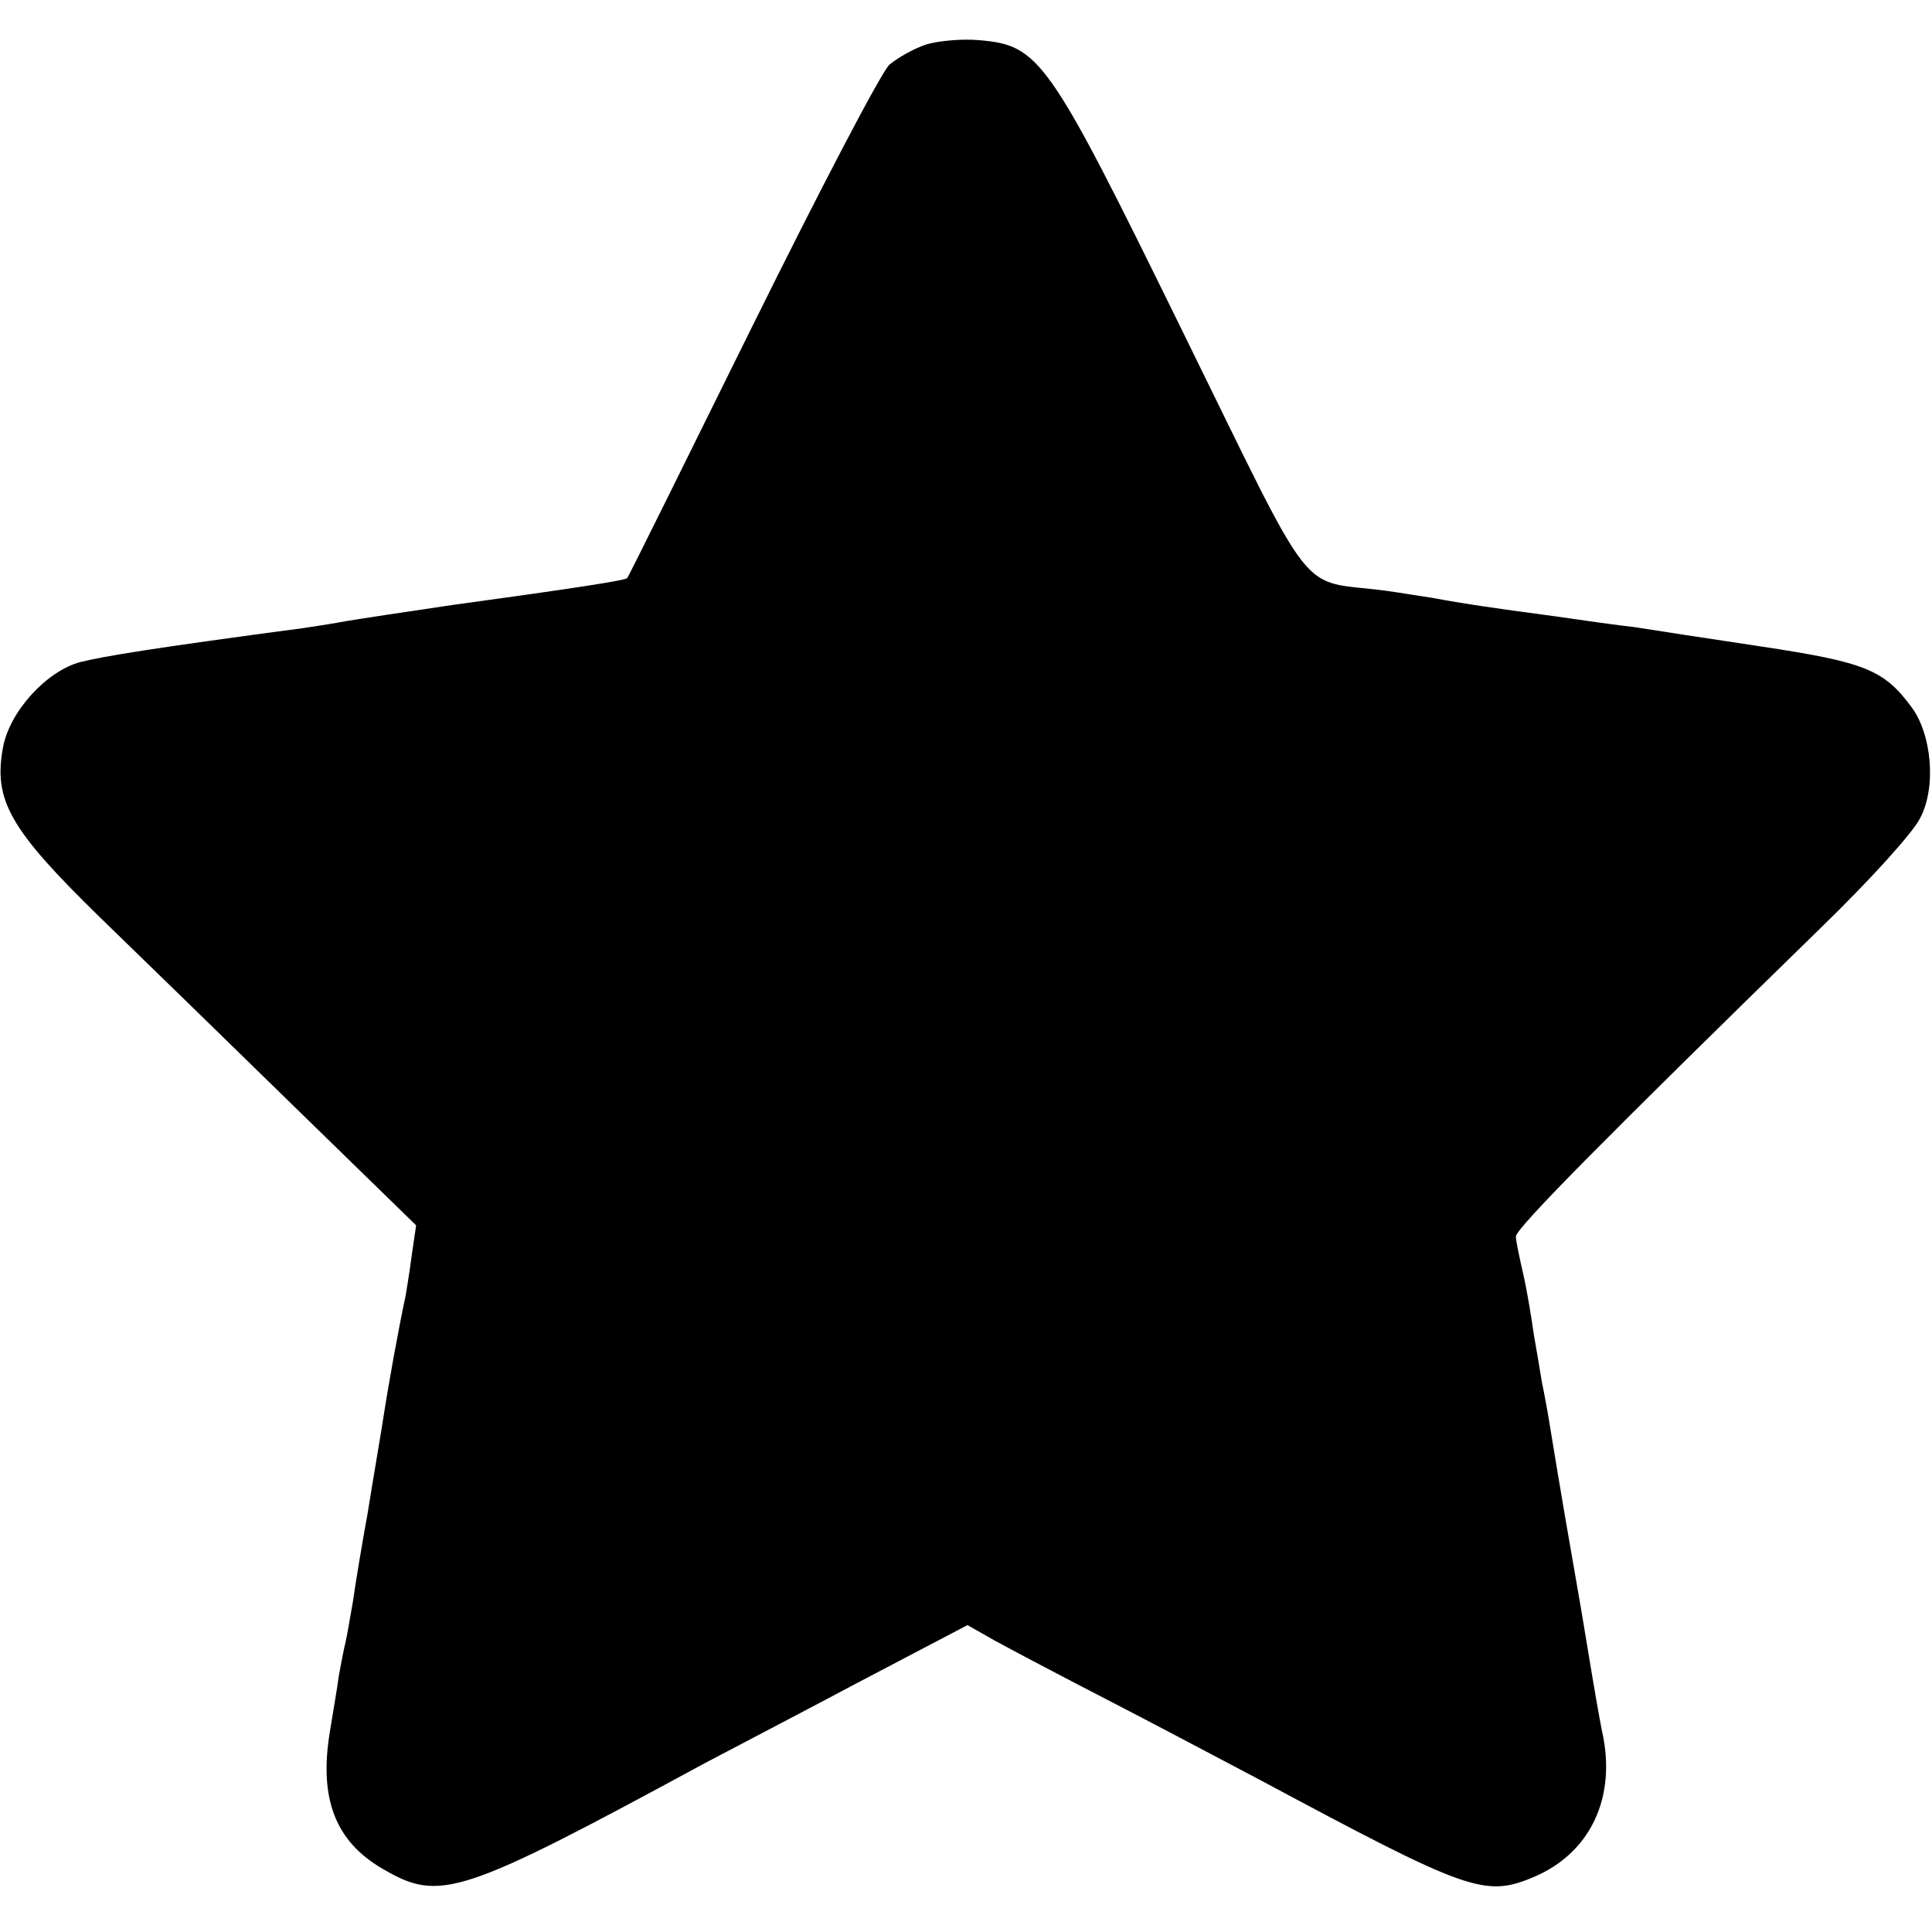
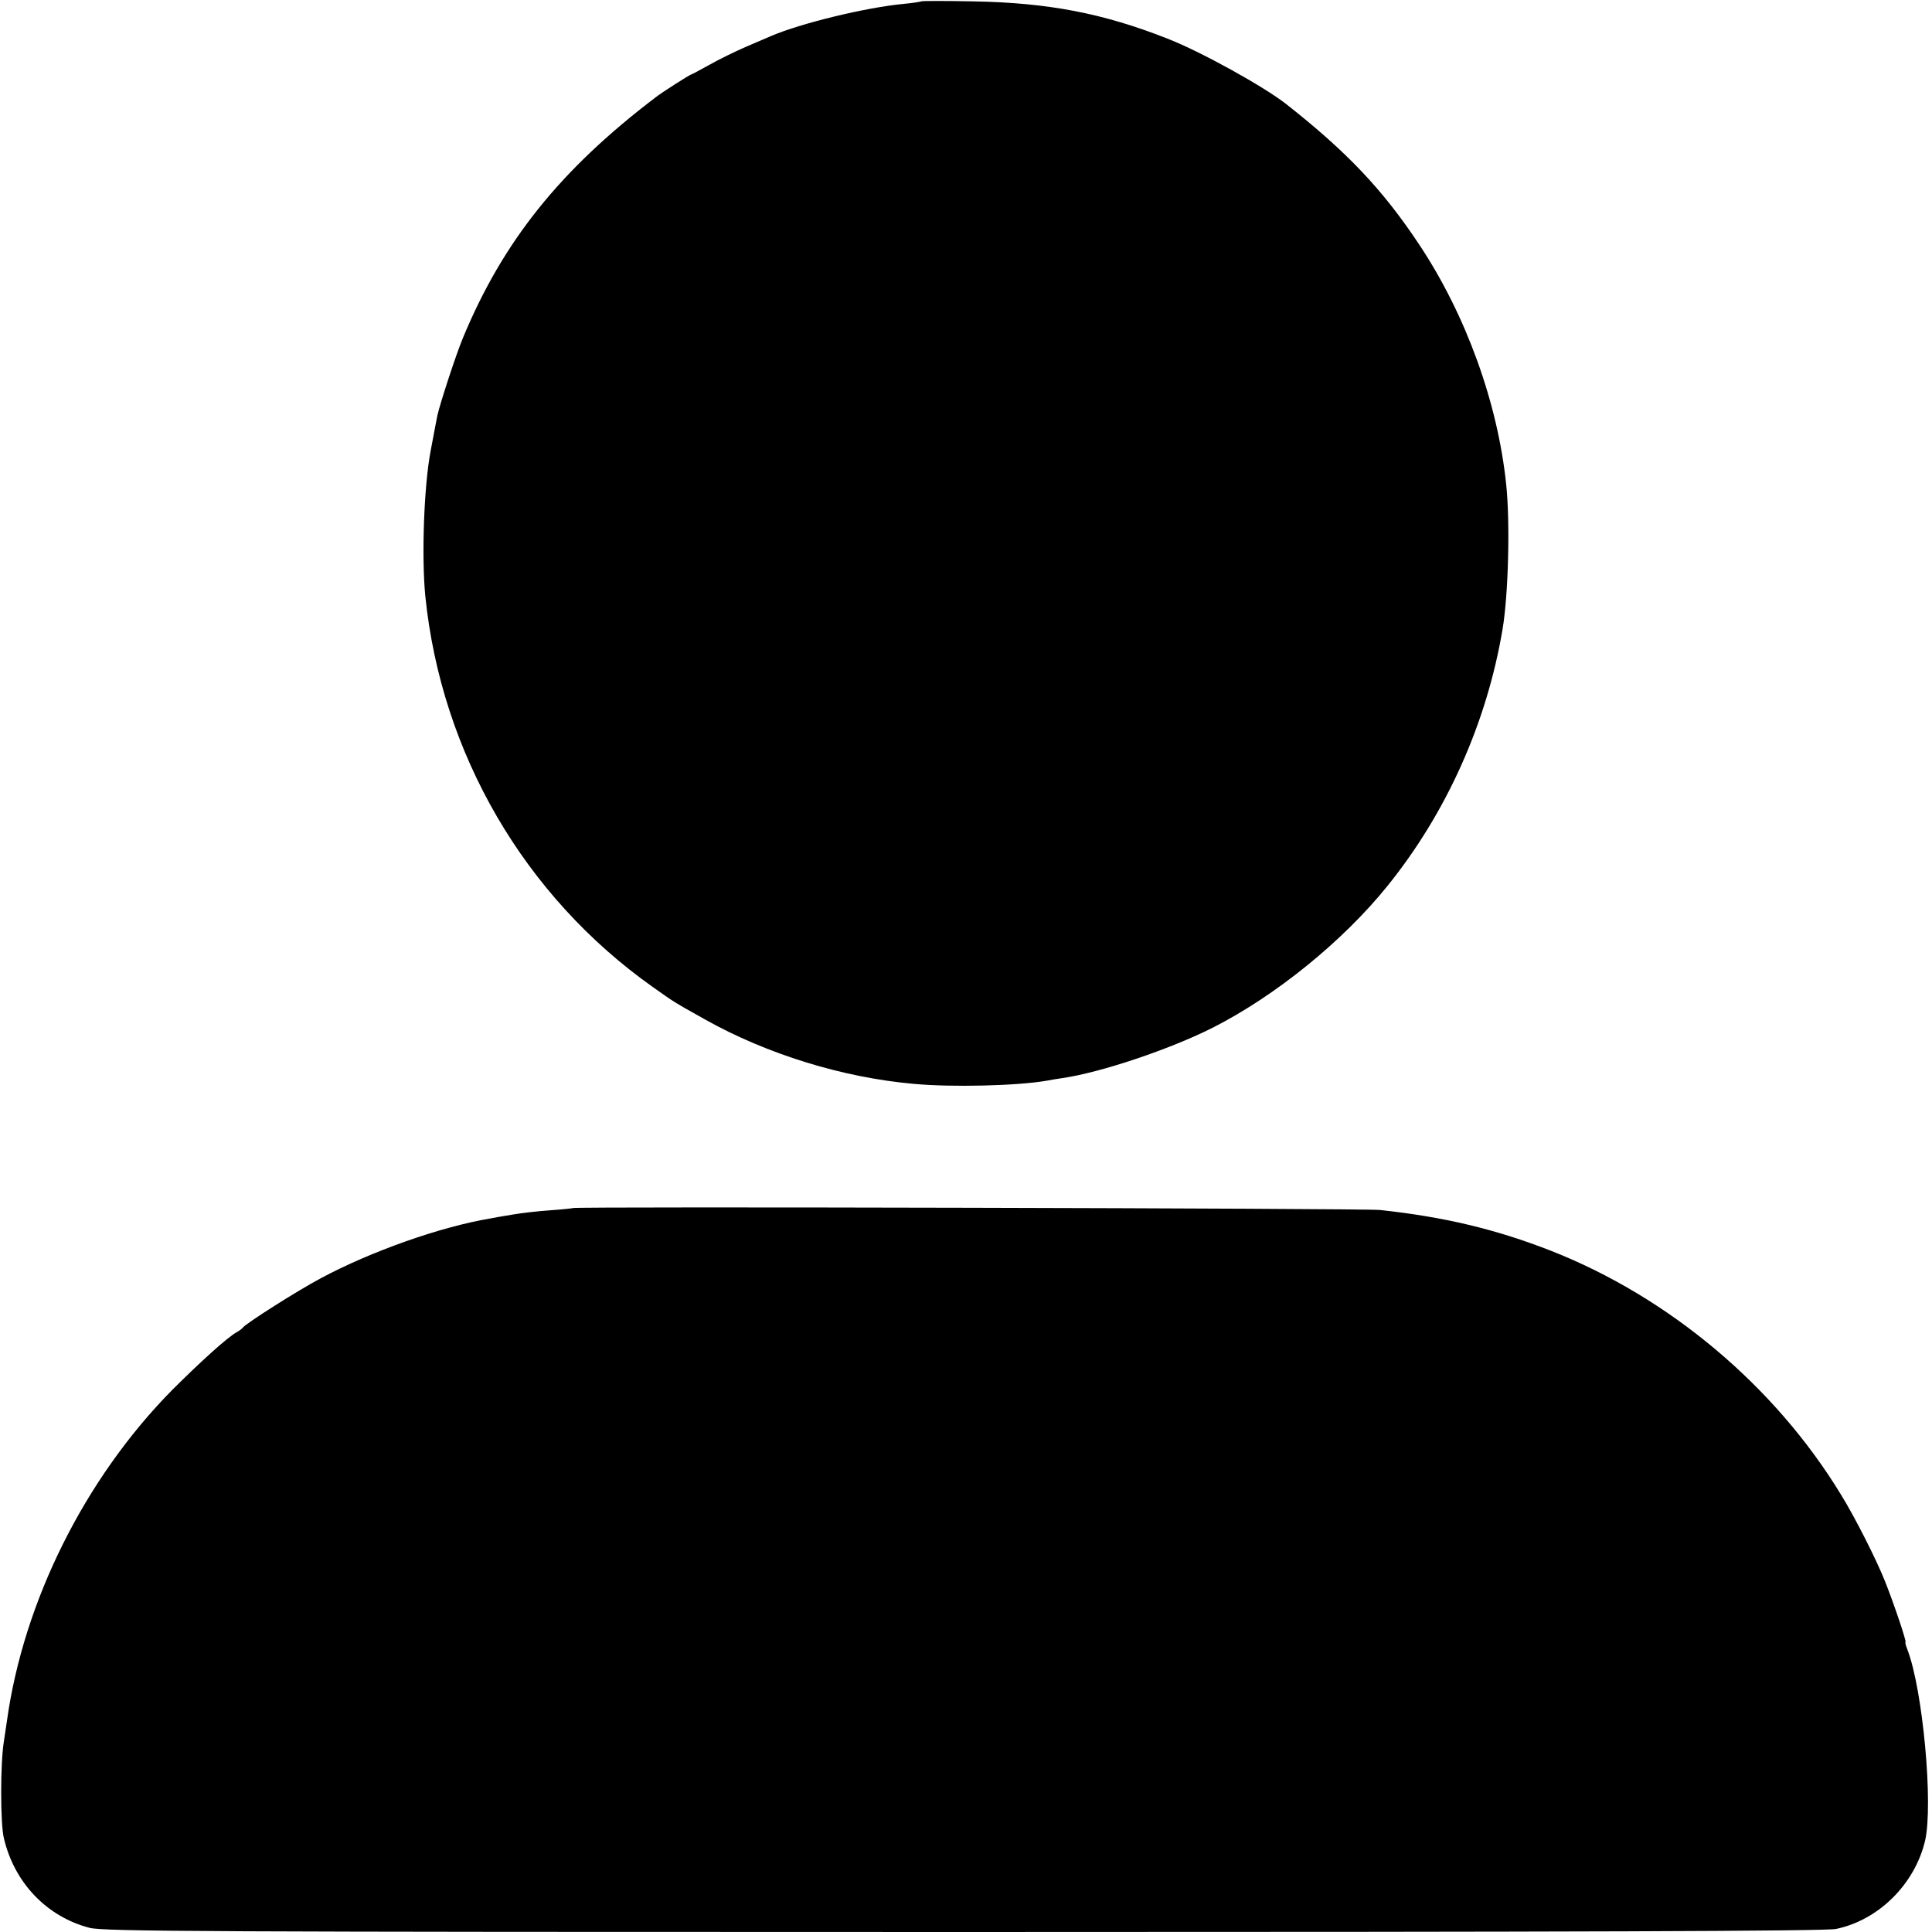
- <svg xmlns="http://www.w3.org/2000/svg" version="1.0" width="260pt" height="260pt" viewBox="0 0 260 260" preserveAspectRatio="xMidYMid meet">
-   <g transform="translate(0,260) scale(0.1,-0.1)" fill="#000000" stroke="none">
-     <path d="M1246 2540 c-15 -5 -37 -17 -49 -27 -11 -10 -94 -169 -185 -353 -91 -184 -166 -336 -168 -338 -2 -3 -73 -14 -234 -36 -61 -9 -121 -18 -145 -22 -10 -2 -35 -6 -55 -9 -203 -27 -270 -38 -302 -46 -45 -12 -95 -66 -104 -115 -13 -71 9 -110 131 -229 62 -60 183 -178 269 -262 l156 -152 -6 -41 c-3 -23 -7 -47 -8 -53 -10 -47 -23 -118 -32 -177 -3 -19 -12 -71 -19 -115 -8 -44 -17 -98 -20 -120 -4 -22 -8 -47 -10 -55 -2 -8 -6 -28 -9 -45 -2 -16 -8 -50 -12 -75 -15 -90 7 -148 71 -185 77 -45 103 -37 435 143 36 19 130 68 209 110 l143 75 37 -21 c20 -11 90 -48 156 -82 66 -34 156 -82 200 -105 280 -150 303 -159 369 -131 76 32 112 107 92 196 -3 14 -12 66 -20 115 -8 50 -22 128 -30 175 -8 47 -17 101 -20 120 -3 19 -8 46 -11 60 -2 13 -7 42 -11 65 -3 22 -9 58 -14 80 -5 22 -10 45 -10 51 0 11 124 136 411 416 64 62 124 128 133 147 22 41 16 113 -12 150 -37 50 -63 60 -202 81 -74 11 -151 23 -170 26 -19 2 -69 9 -110 15 -83 11 -123 17 -160 24 -14 2 -43 7 -65 10 -121 16 -90 -24 -275 352 -180 367 -191 382 -273 389 -23 2 -55 -1 -71 -6z" />
+ <svg xmlns="http://www.w3.org/2000/svg" version="1.0" width="700pt" height="700pt" viewBox="0 0 700 700" preserveAspectRatio="xMidYMid meet">
+   <g transform="translate(0,700) scale(0.1,-0.1)" fill="#000000" stroke="none">
+     <path d="M3338 6995 c-1 -1 -30 -6 -63 -9 -139 -13 -375 -71 -480 -116 -11 -5 -52 -22 -91 -39 -39 -17 -99 -46 -134 -66 -34 -19 -64 -35 -66 -35 -4 0 -108 -66 -129 -83 -346 -263 -553 -522 -698 -872 -26 -63 -82 -235 -92 -279 -5 -26 -7 -35 -25 -131 -24 -128 -33 -382 -19 -525 58 -570 359 -1087 824 -1416 79 -56 74 -53 190 -118 223 -125 497 -210 755 -233 140 -13 374 -7 480 11 14 3 41 7 60 10 138 20 388 104 543 182 227 115 472 313 634 514 214 265 360 591 417 930 21 124 28 387 13 527 -31 295 -146 613 -315 867 -132 199 -262 336 -482 509 -80 63 -309 190 -430 237 -233 92 -432 130 -702 135 -102 2 -188 2 -190 0z" />
+     <path d="M2076 2623 c-1 -1 -38 -5 -81 -8 -44 -3 -107 -10 -140 -16 -33 -5 -69 -12 -80 -14 -179 -30 -431 -119 -612 -216 -85 -45 -272 -164 -283 -179 -3 -4 -12 -11 -21 -16 -34 -18 -136 -111 -237 -212 -315 -320 -537 -765 -597 -1198 -3 -22 -8 -55 -11 -74 -13 -79 -13 -296 0 -350 38 -162 156 -285 311 -325 53 -13 399 -15 3167 -15 2236 0 3122 3 3160 11 155 32 286 163 323 320 30 131 -8 546 -64 692 -6 15 -9 27 -7 27 5 0 -42 140 -74 220 -30 76 -108 231 -160 315 -240 394 -623 715 -1050 883 -202 79 -389 123 -620 148 -56 6 -2918 13 -2924 7z" />
  </g>
</svg>
